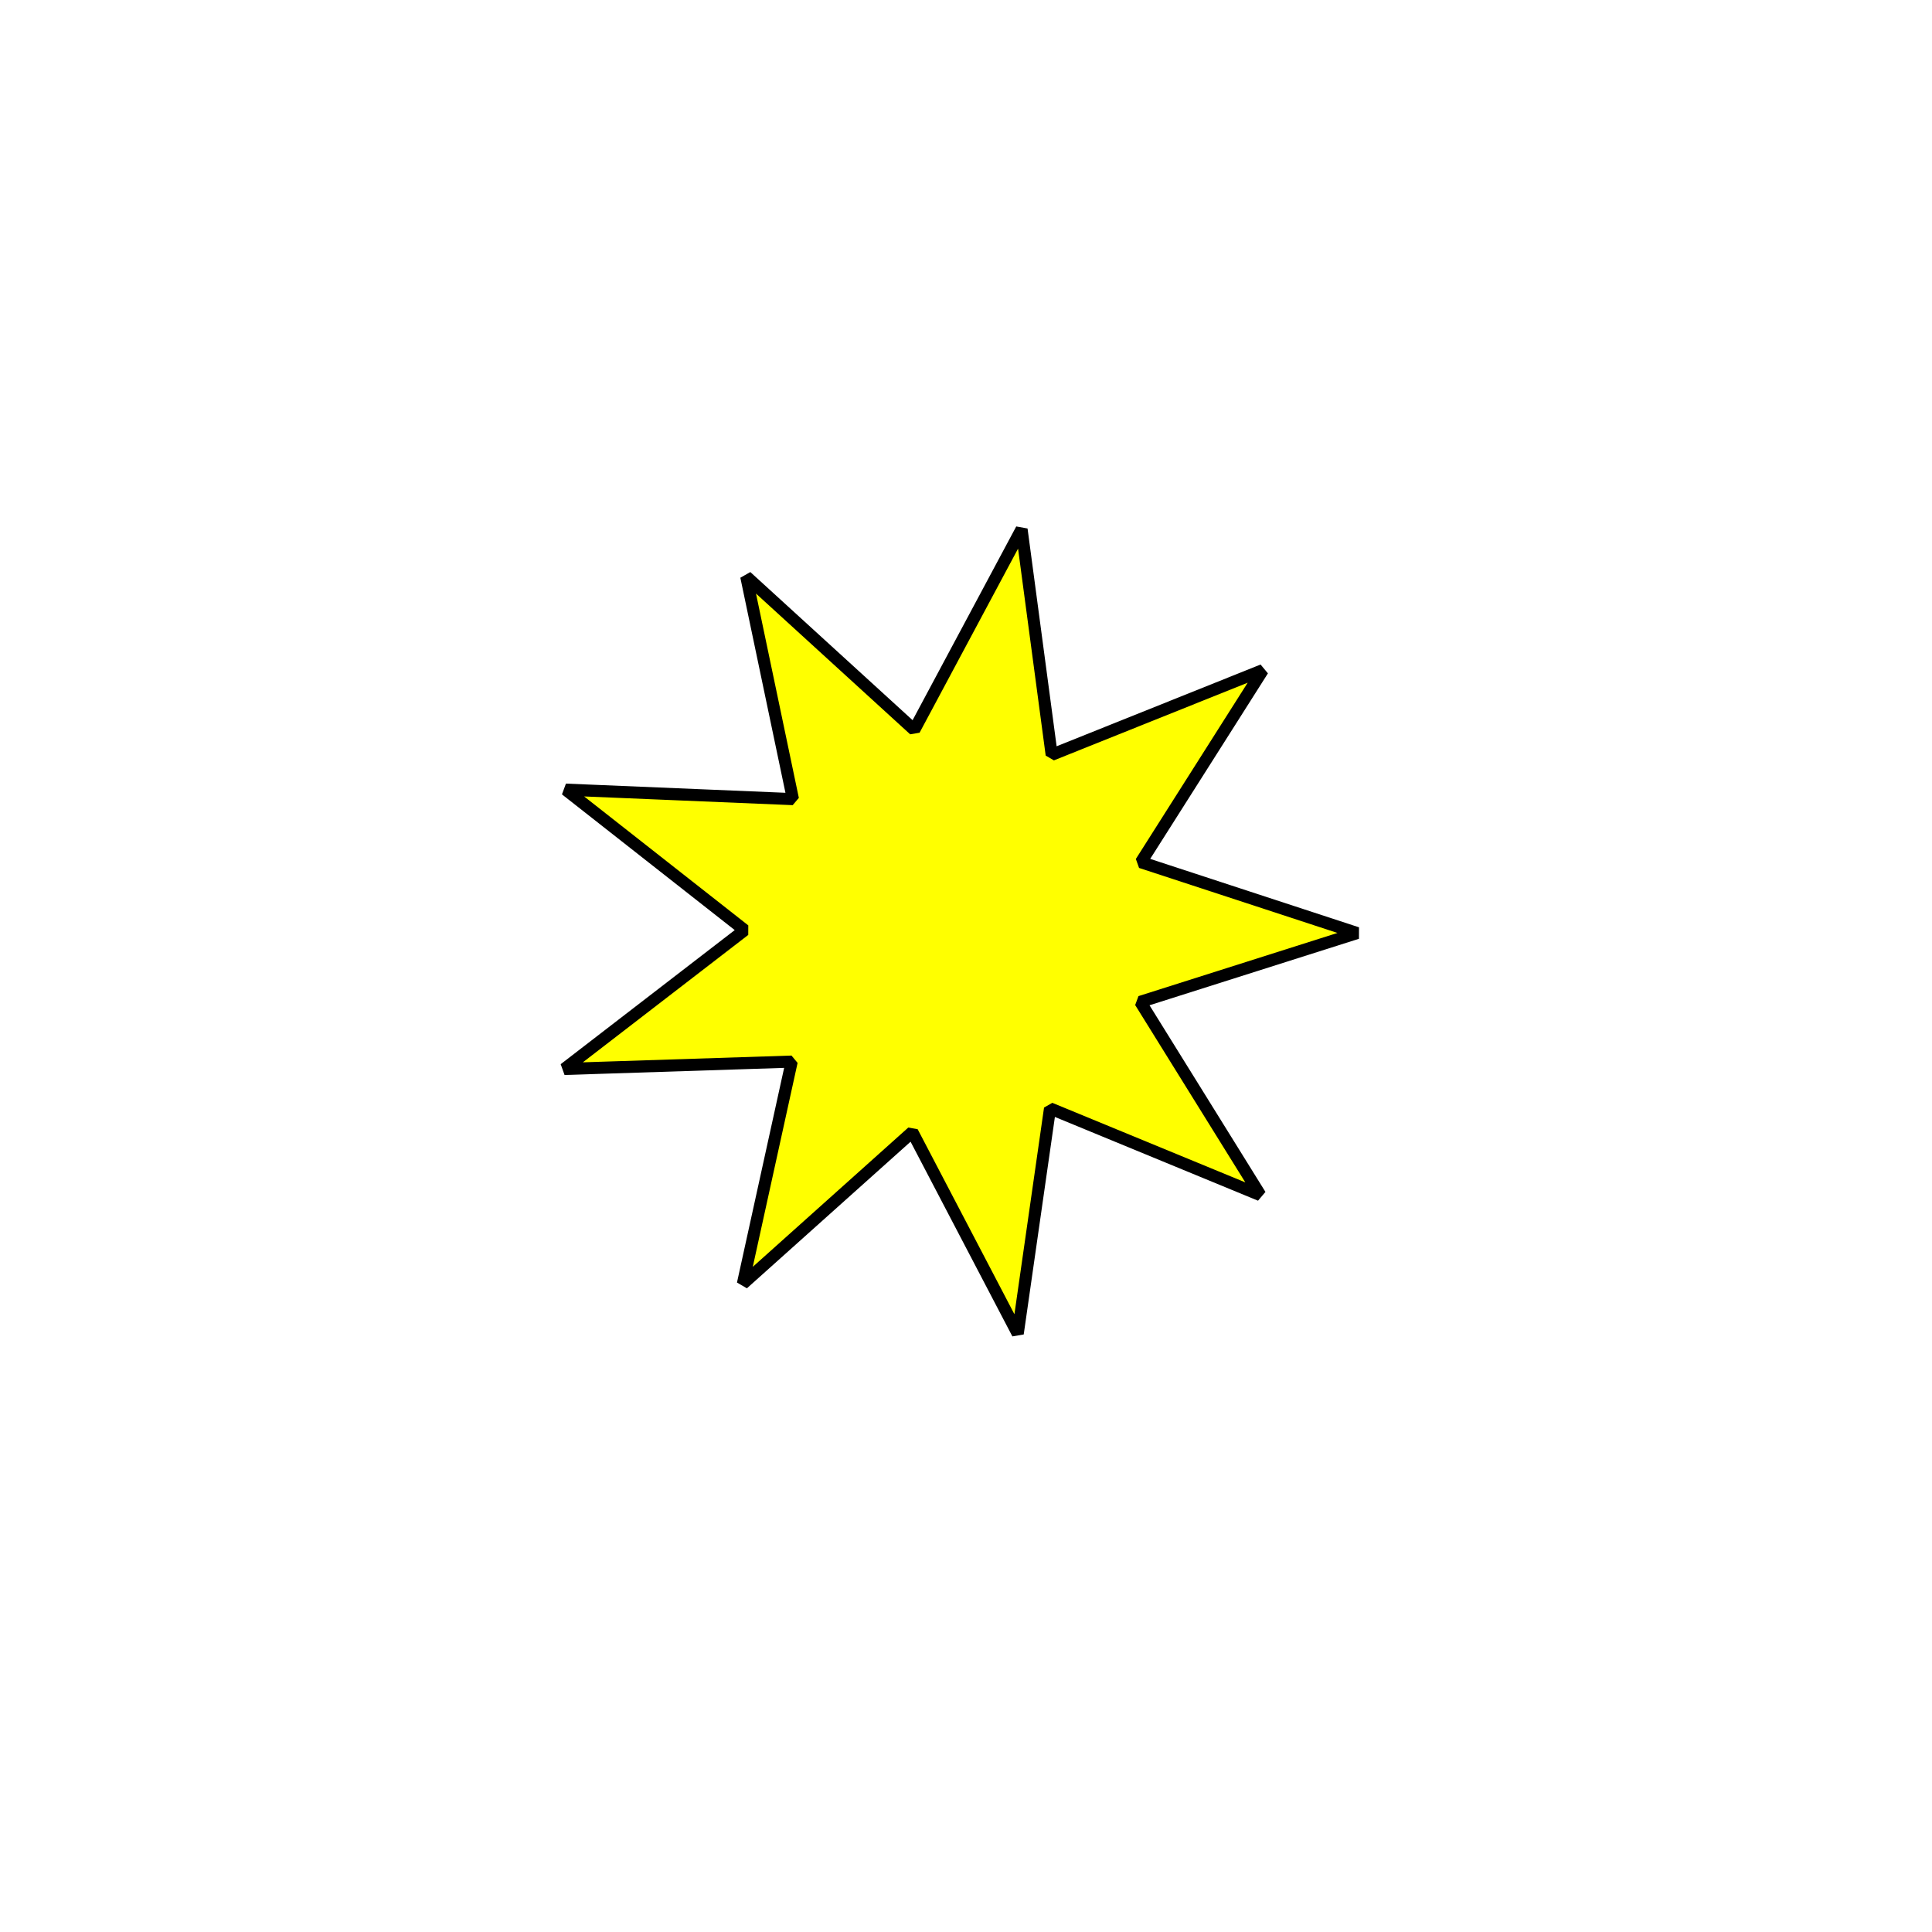
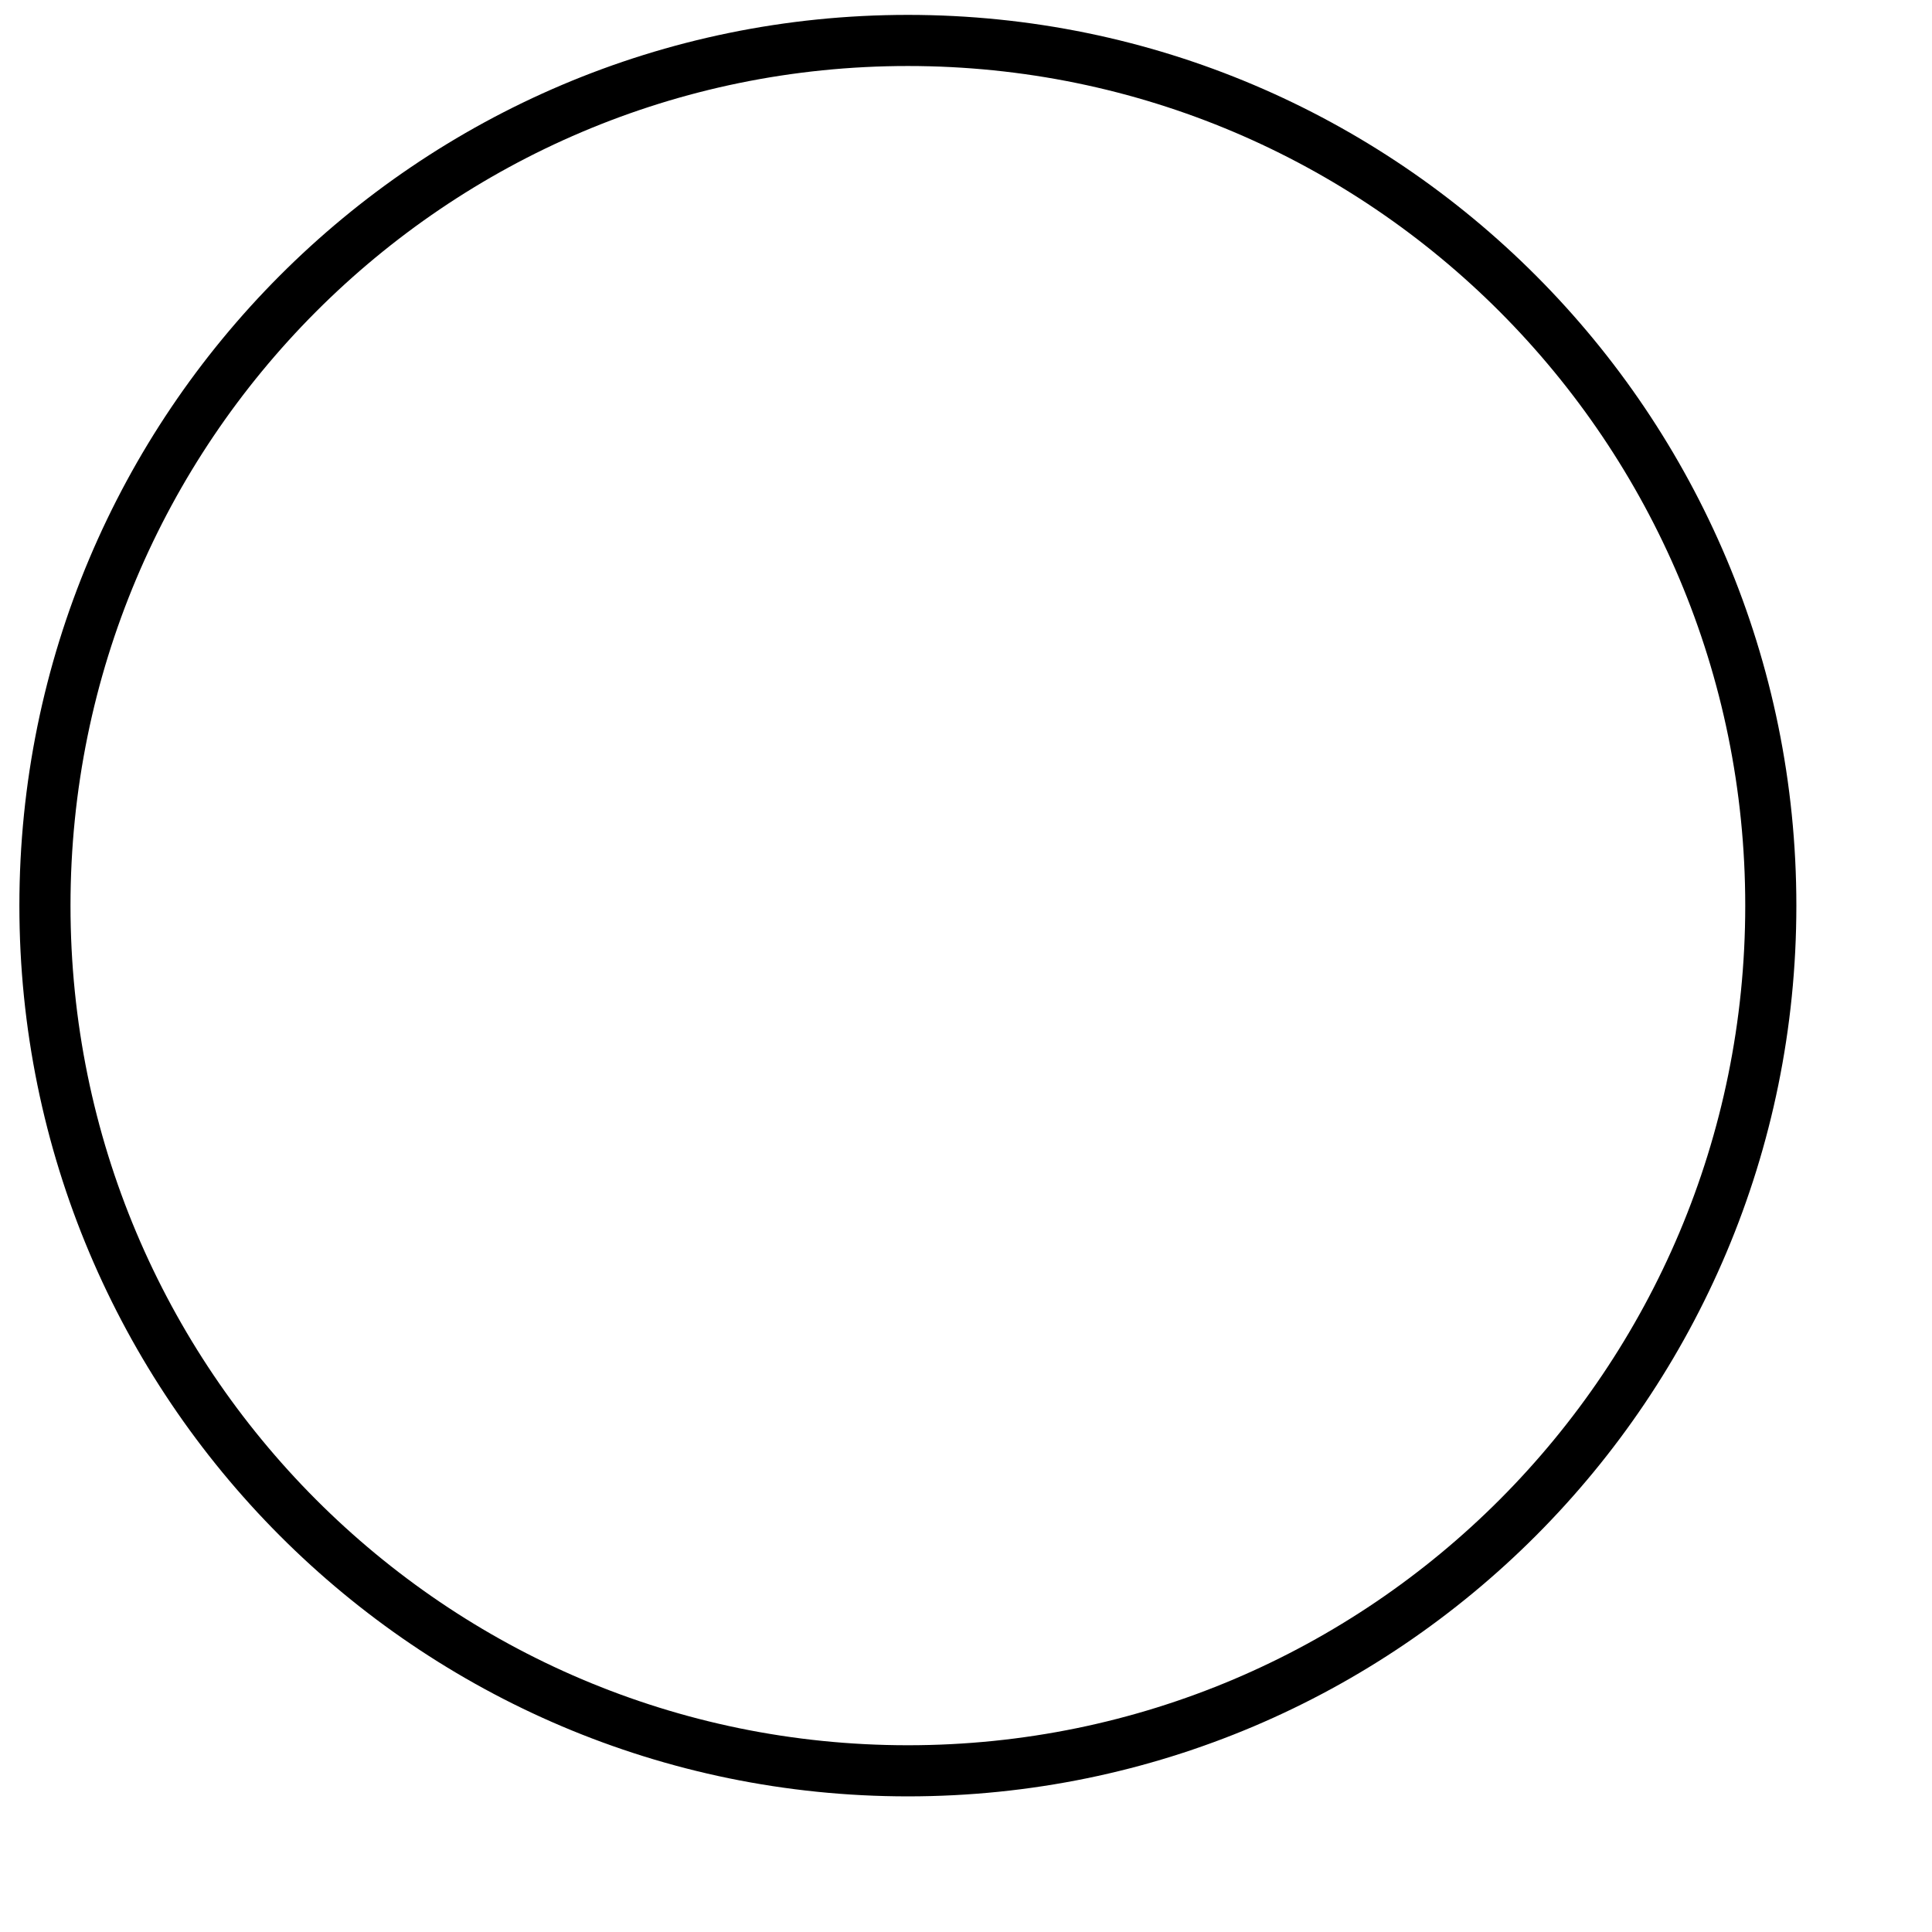
- <svg xmlns="http://www.w3.org/2000/svg" width="48px" height="48px" id="svg2160">
-   <defs id="defs2162" />
-   <g id="layer1">
-     <path style="opacity:1;fill:#ffff00;fill-opacity:1;stroke:#000000;stroke-width:0.3;stroke-linecap:square;stroke-linejoin:bevel;stroke-miterlimit:4;stroke-dasharray:none;stroke-opacity:1" id="path2168" d="M 16.714,23.857 L 14.095,18.849 L 9.885,22.62 L 11.098,17.099 L 5.45,17.282 L 9.927,13.833 L 5.483,10.342 L 11.129,10.578 L 9.969,5.047 L 14.143,8.857 L 16.809,3.874 L 17.557,9.476 L 22.803,7.373 L 19.775,12.145 L 25.146,13.905 L 19.759,15.615 L 22.741,20.416 L 17.516,18.262 L 16.714,23.857 z " transform="translate(8.571429,9.276103)" />
-   </g>
+ <svg xmlns="http://www.w3.org/2000/svg" width="5cm" height="5cm" id="svg4121" version="1.0">
+   <defs id="defs5" />
+   <path style="opacity:1;fill:none;fill-opacity:1;stroke:#000000;stroke-width:5;stroke-linejoin:round;stroke-miterlimit:4;stroke-dasharray:none;stroke-dashoffset:0;stroke-opacity:1" id="path1304" d="M 173.209 88.583 A 84.406 84.626 0 1 1  4.396,88.583 A 84.406 84.626 0 1 1  173.209 88.583 z" />
</svg>
